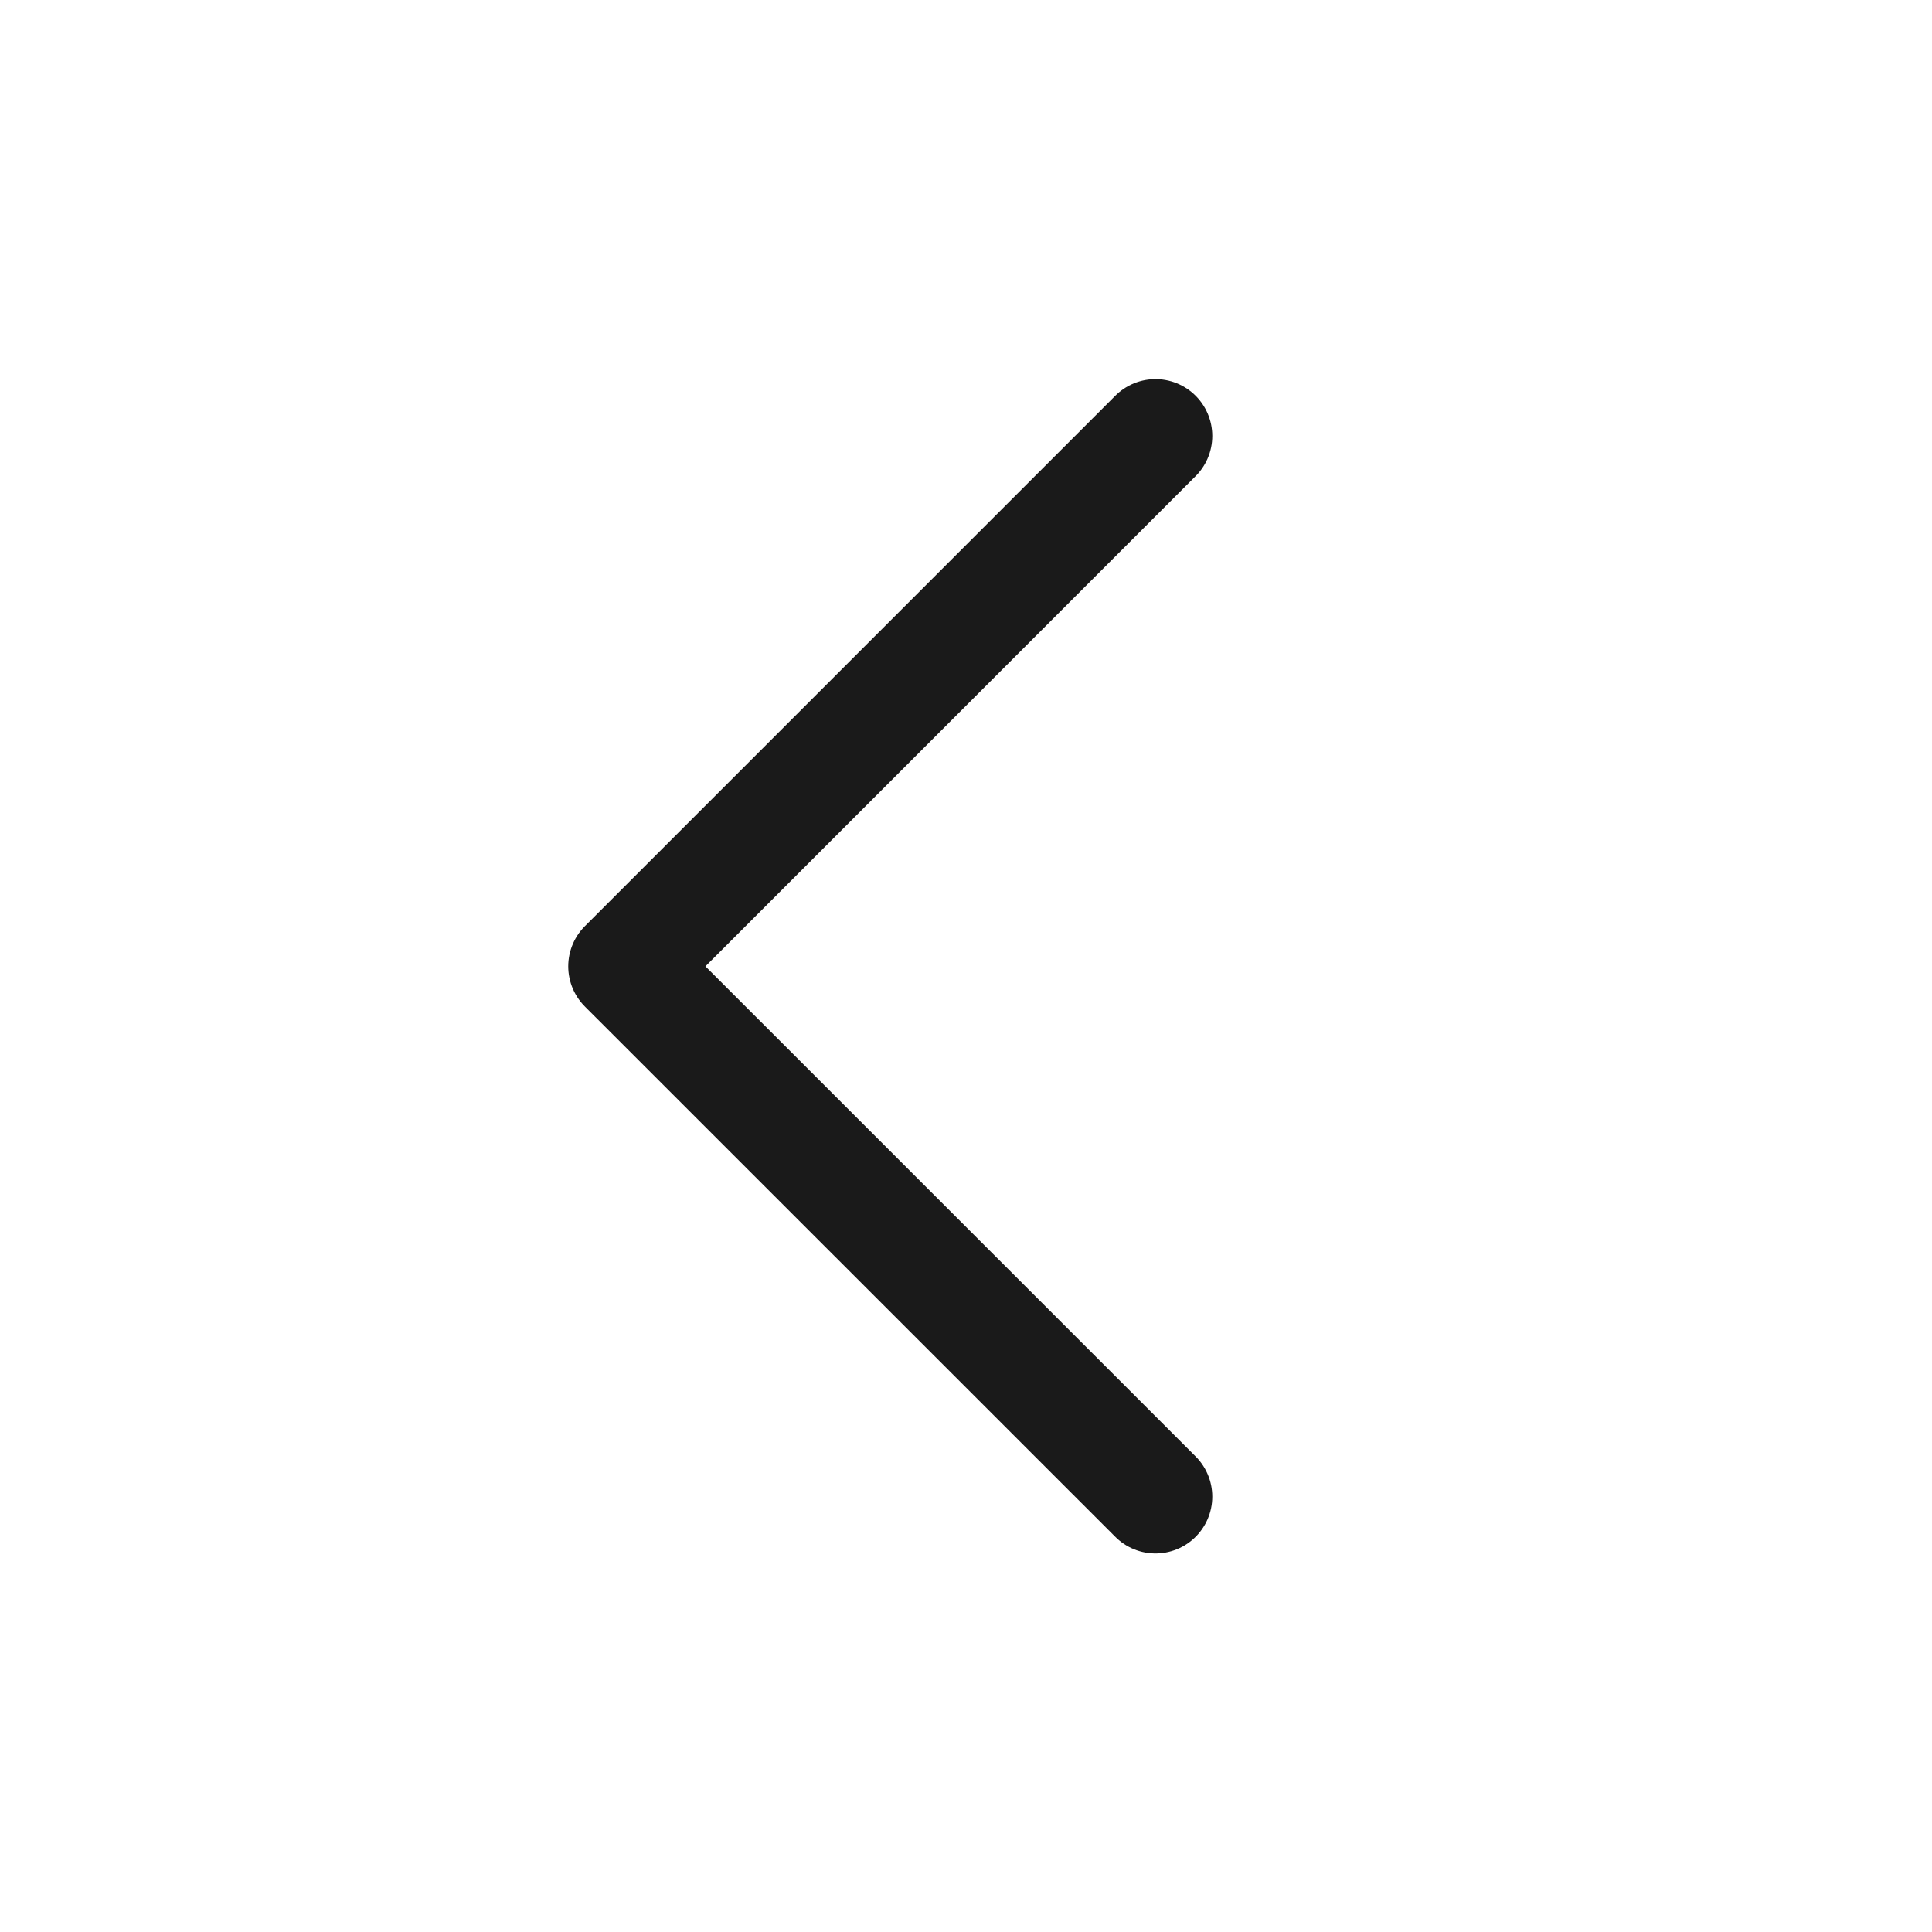
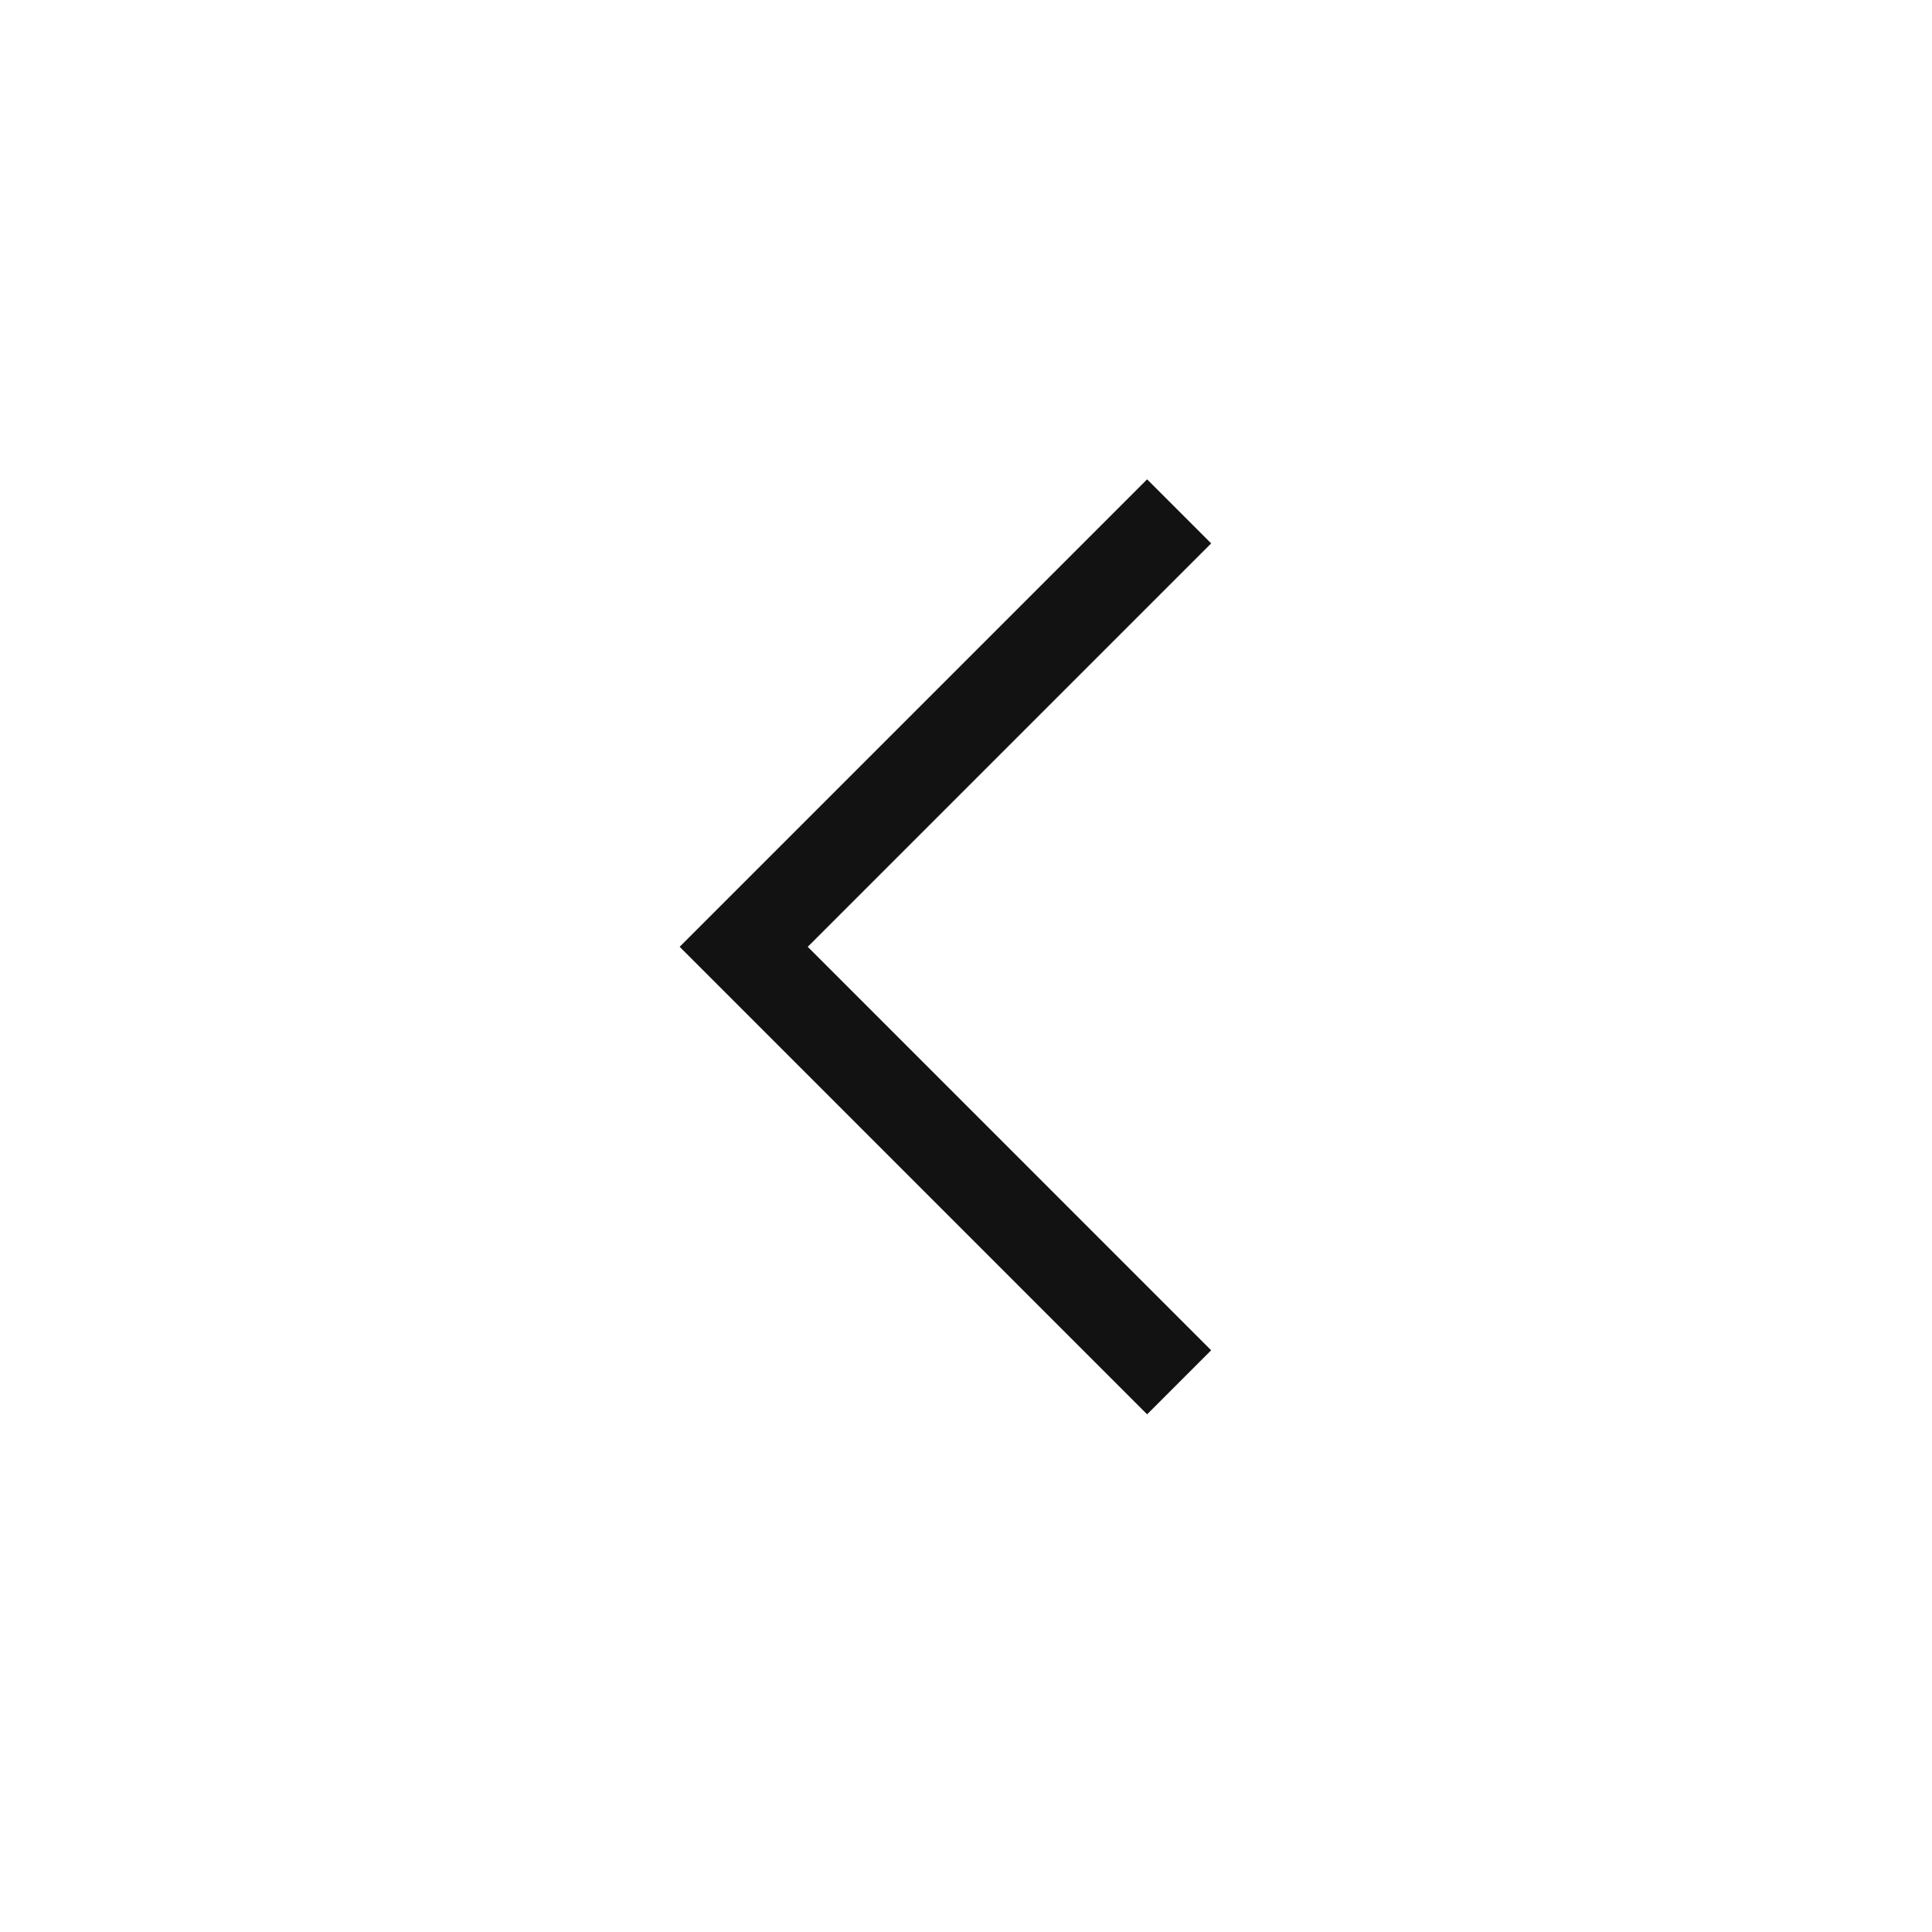
- <svg xmlns="http://www.w3.org/2000/svg" width="17" height="17" viewBox="0 0 17 17" fill="none">
-   <path d="M10.167 13.169L5.5 8.503L10.167 3.836" stroke="#1A1A1A" stroke-linecap="round" stroke-linejoin="round" />
+ <svg xmlns="http://www.w3.org/2000/svg" width="32" height="32" viewBox="0 0 32 32" fill="none">
+   <g id="Foundation/Button/Icon">
+     <path id="Arrow_M " d="M19 9L12.318 15.682L19 22.365" stroke="#121212" stroke-width="1.5" stroke-linecap="square" />
+   </g>
</svg>
